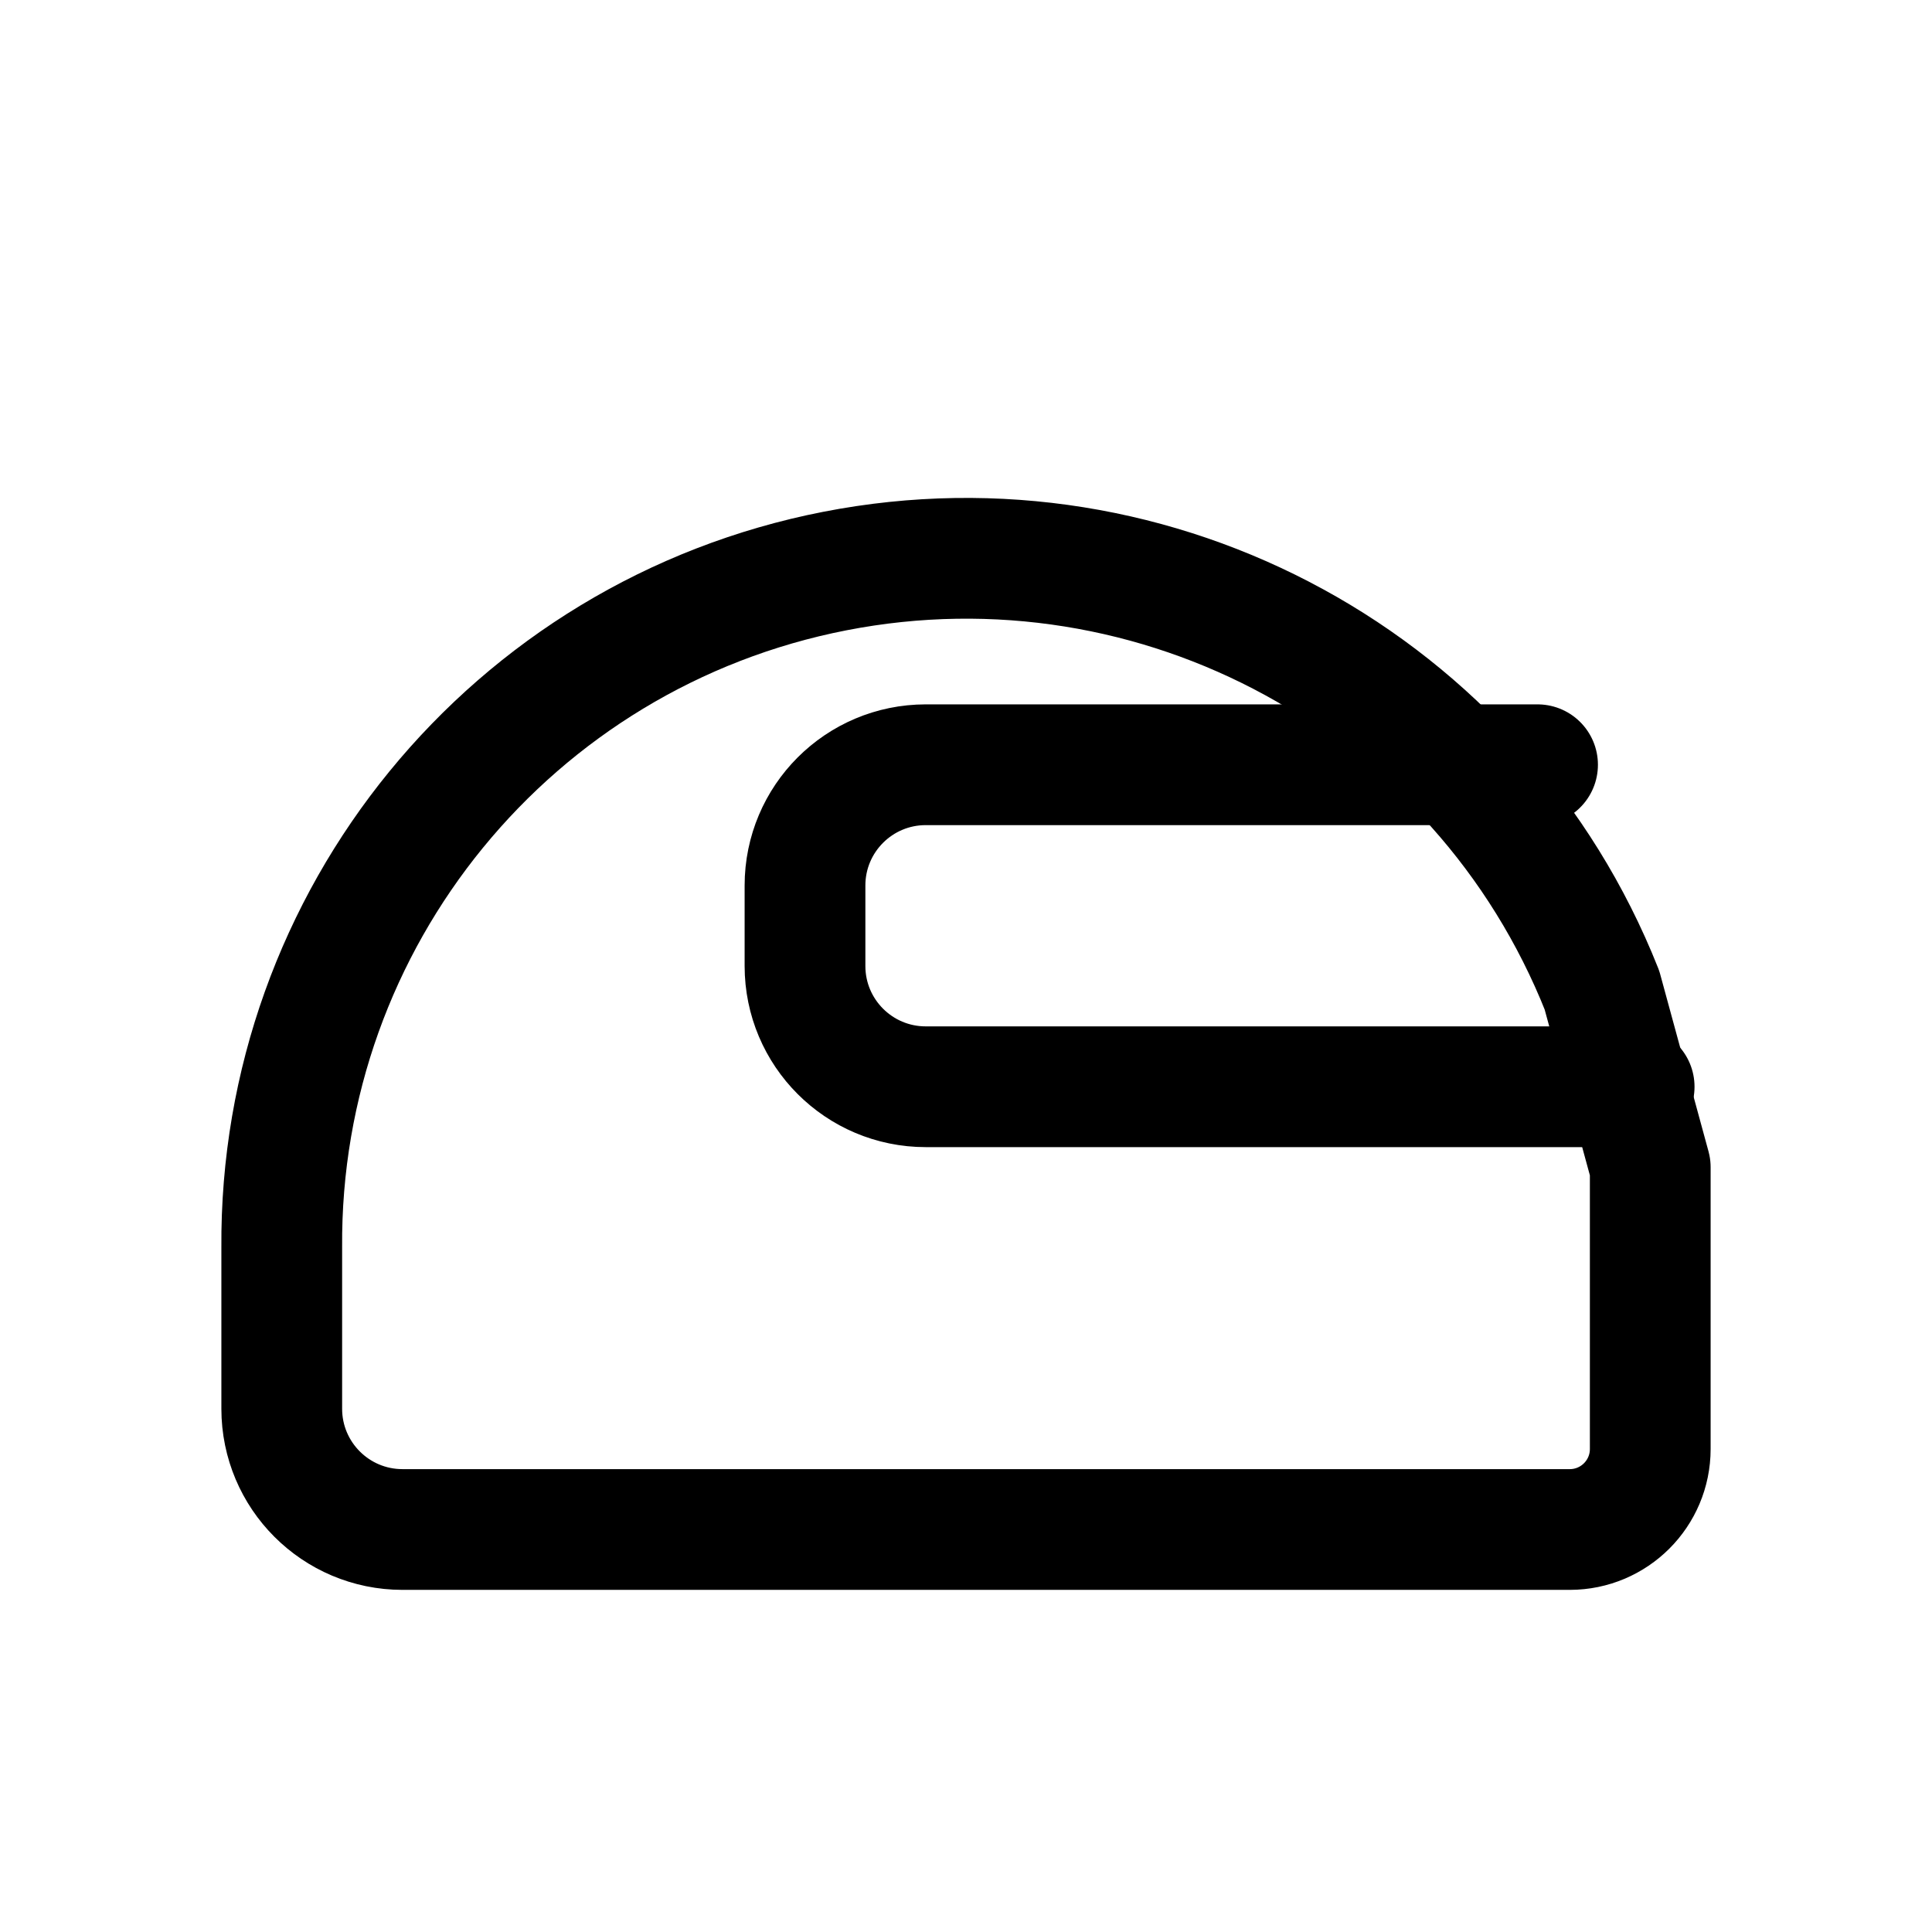
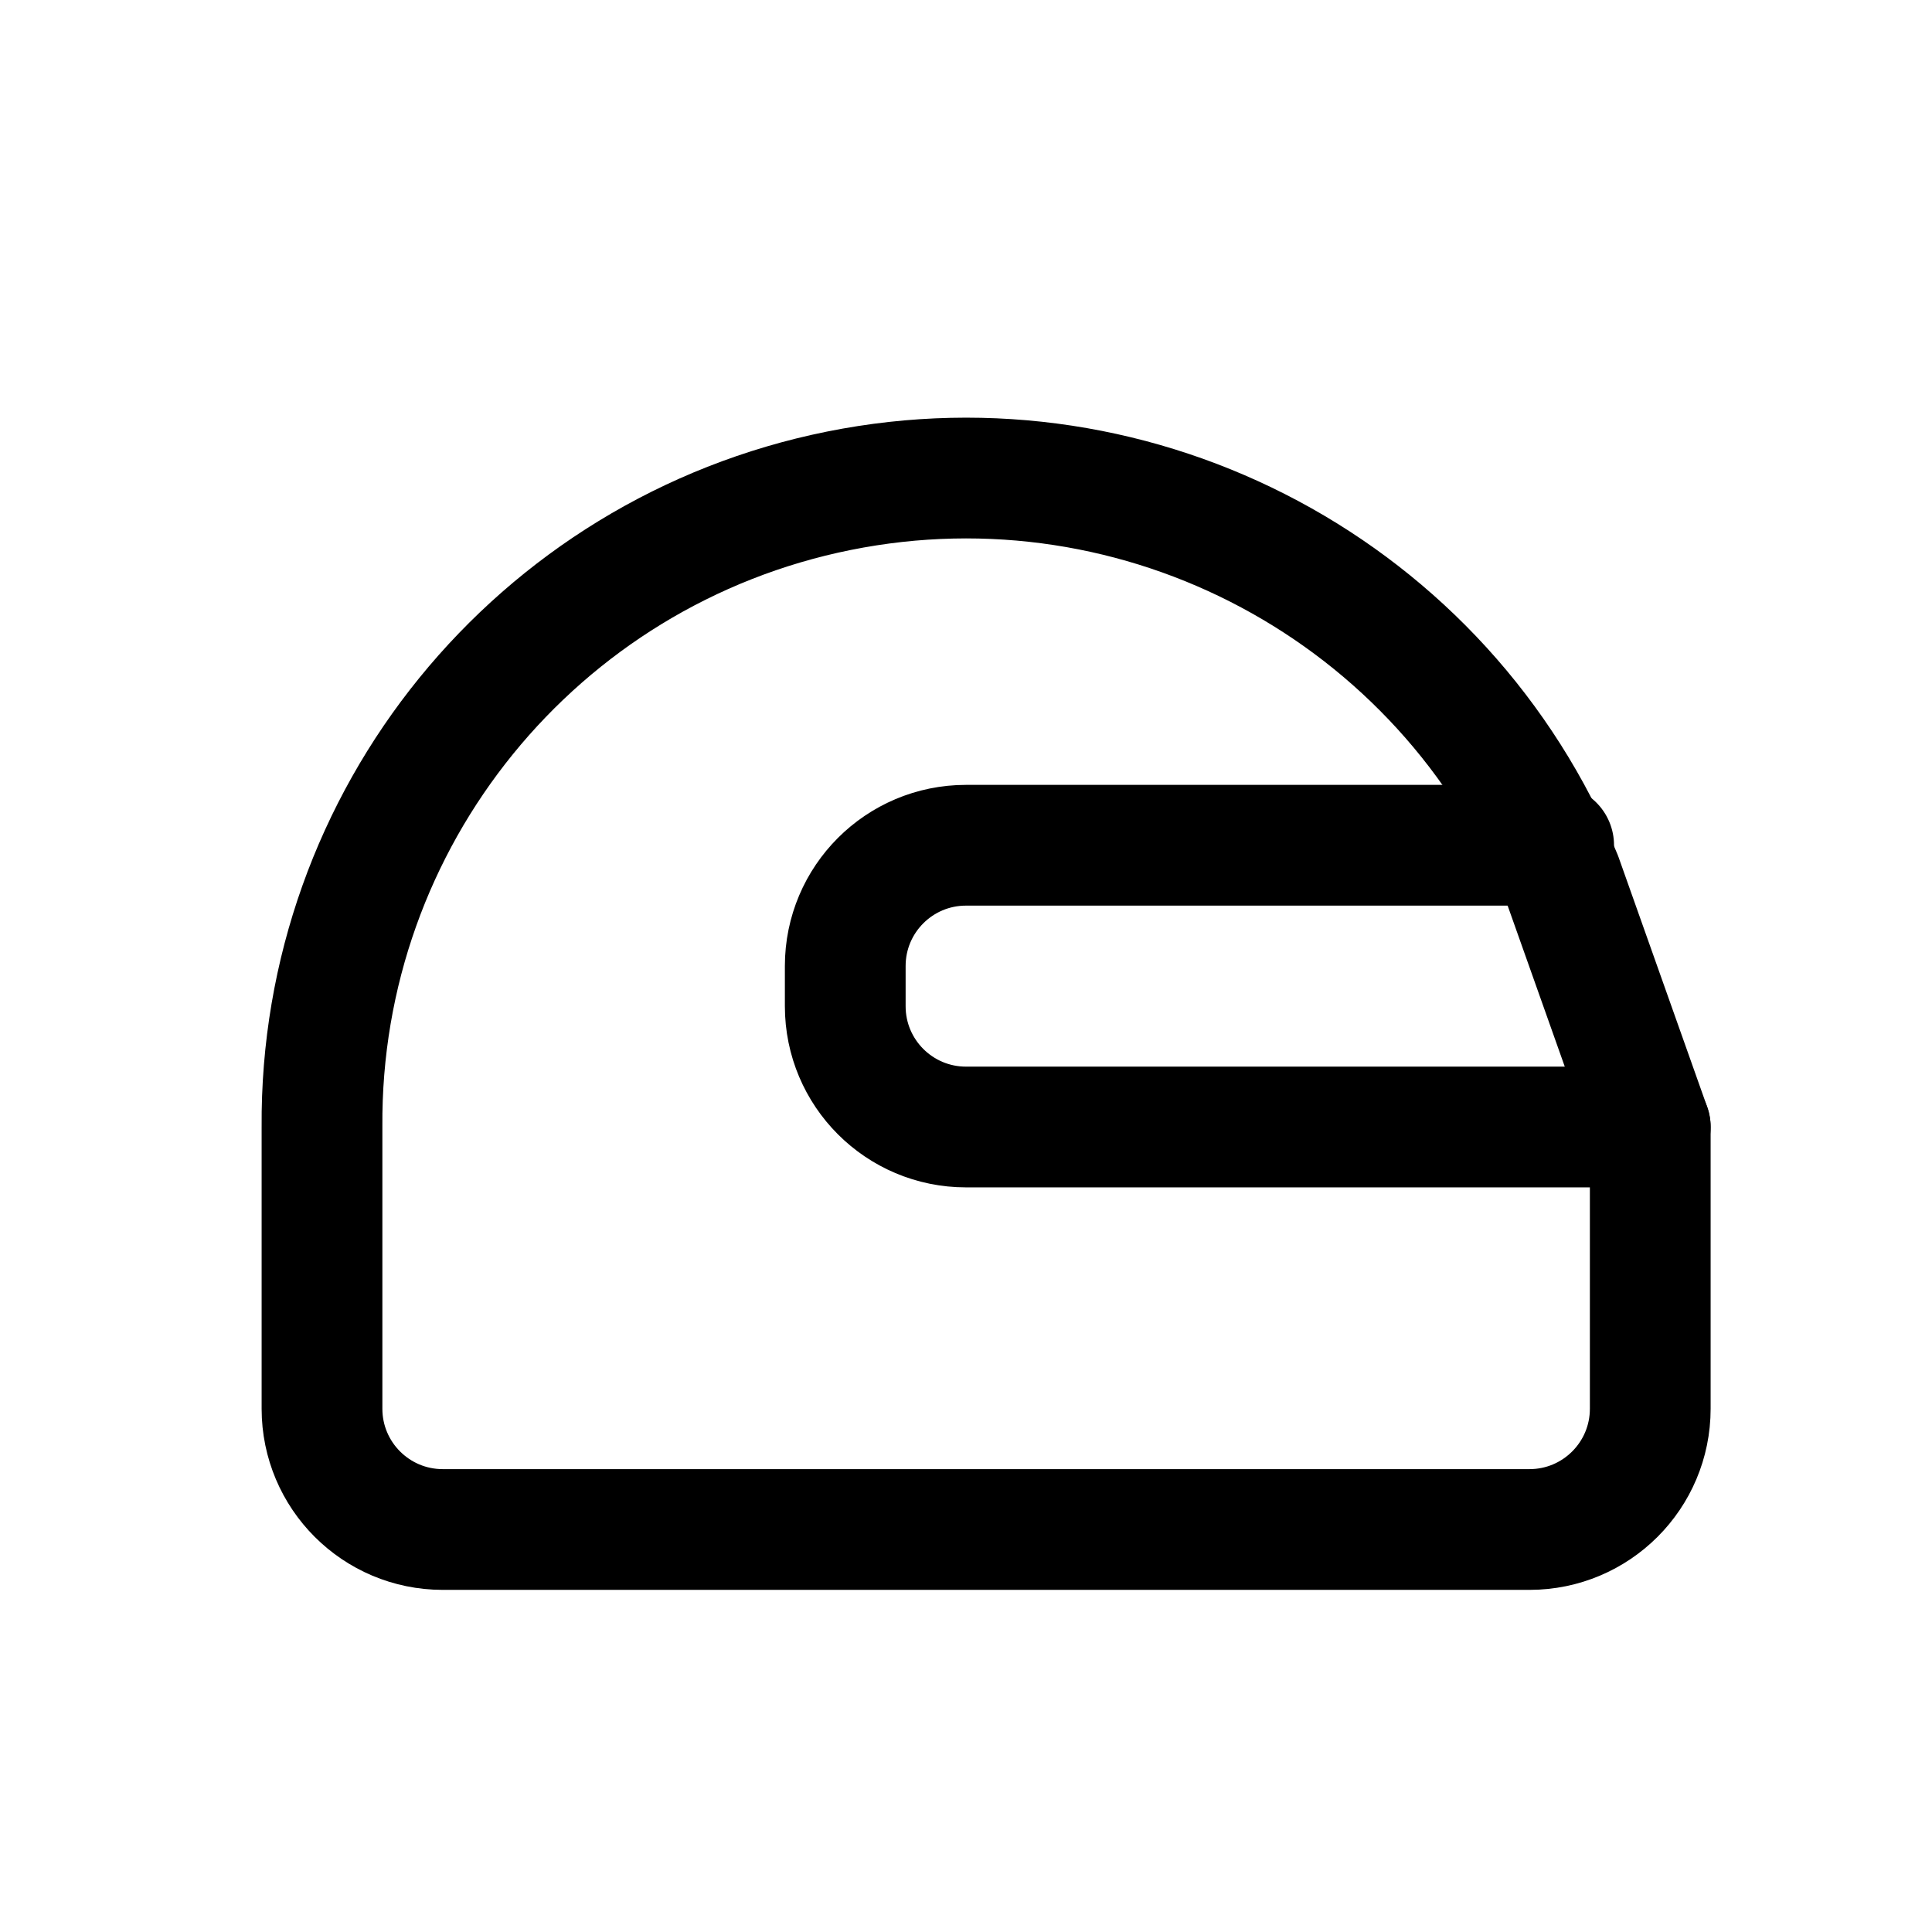
<svg xmlns="http://www.w3.org/2000/svg" viewBox="0 0 24 24" width="24" height="24" fill="none" stroke="currentColor" stroke-width="1.5" stroke-linecap="round" stroke-linejoin="round">
-   <path d="M3.5 15.5a8.5 8.5 0 0 1 16.4-3.2l.6 2.2V18a1 1 0 0 1-1 1H5a1.5 1.5 0 0 1-1.5-1.5Z" />
-   <path d="M11.5 9.5H19.1M11.5 9.5A1.5 1.5 0 0 0 10 11V12A1.5 1.5 0 0 0 11.5 13.5H20.3" />
+   <path d="M4 17.5V14a8 8 0 0 1 15.4-3.1L20.5 14v3.5a1.5 1.5 0 0 1-1.5 1.5H5.5A1.5 1.5 0 0 1 4 17.5Z" />
+   <path d="M12 10.5H19.3M12 10.5A1.5 1.5 0 0 0 10.5 12V12.5A1.5 1.5 0 0 0 12 14H20.5" />
</svg>
